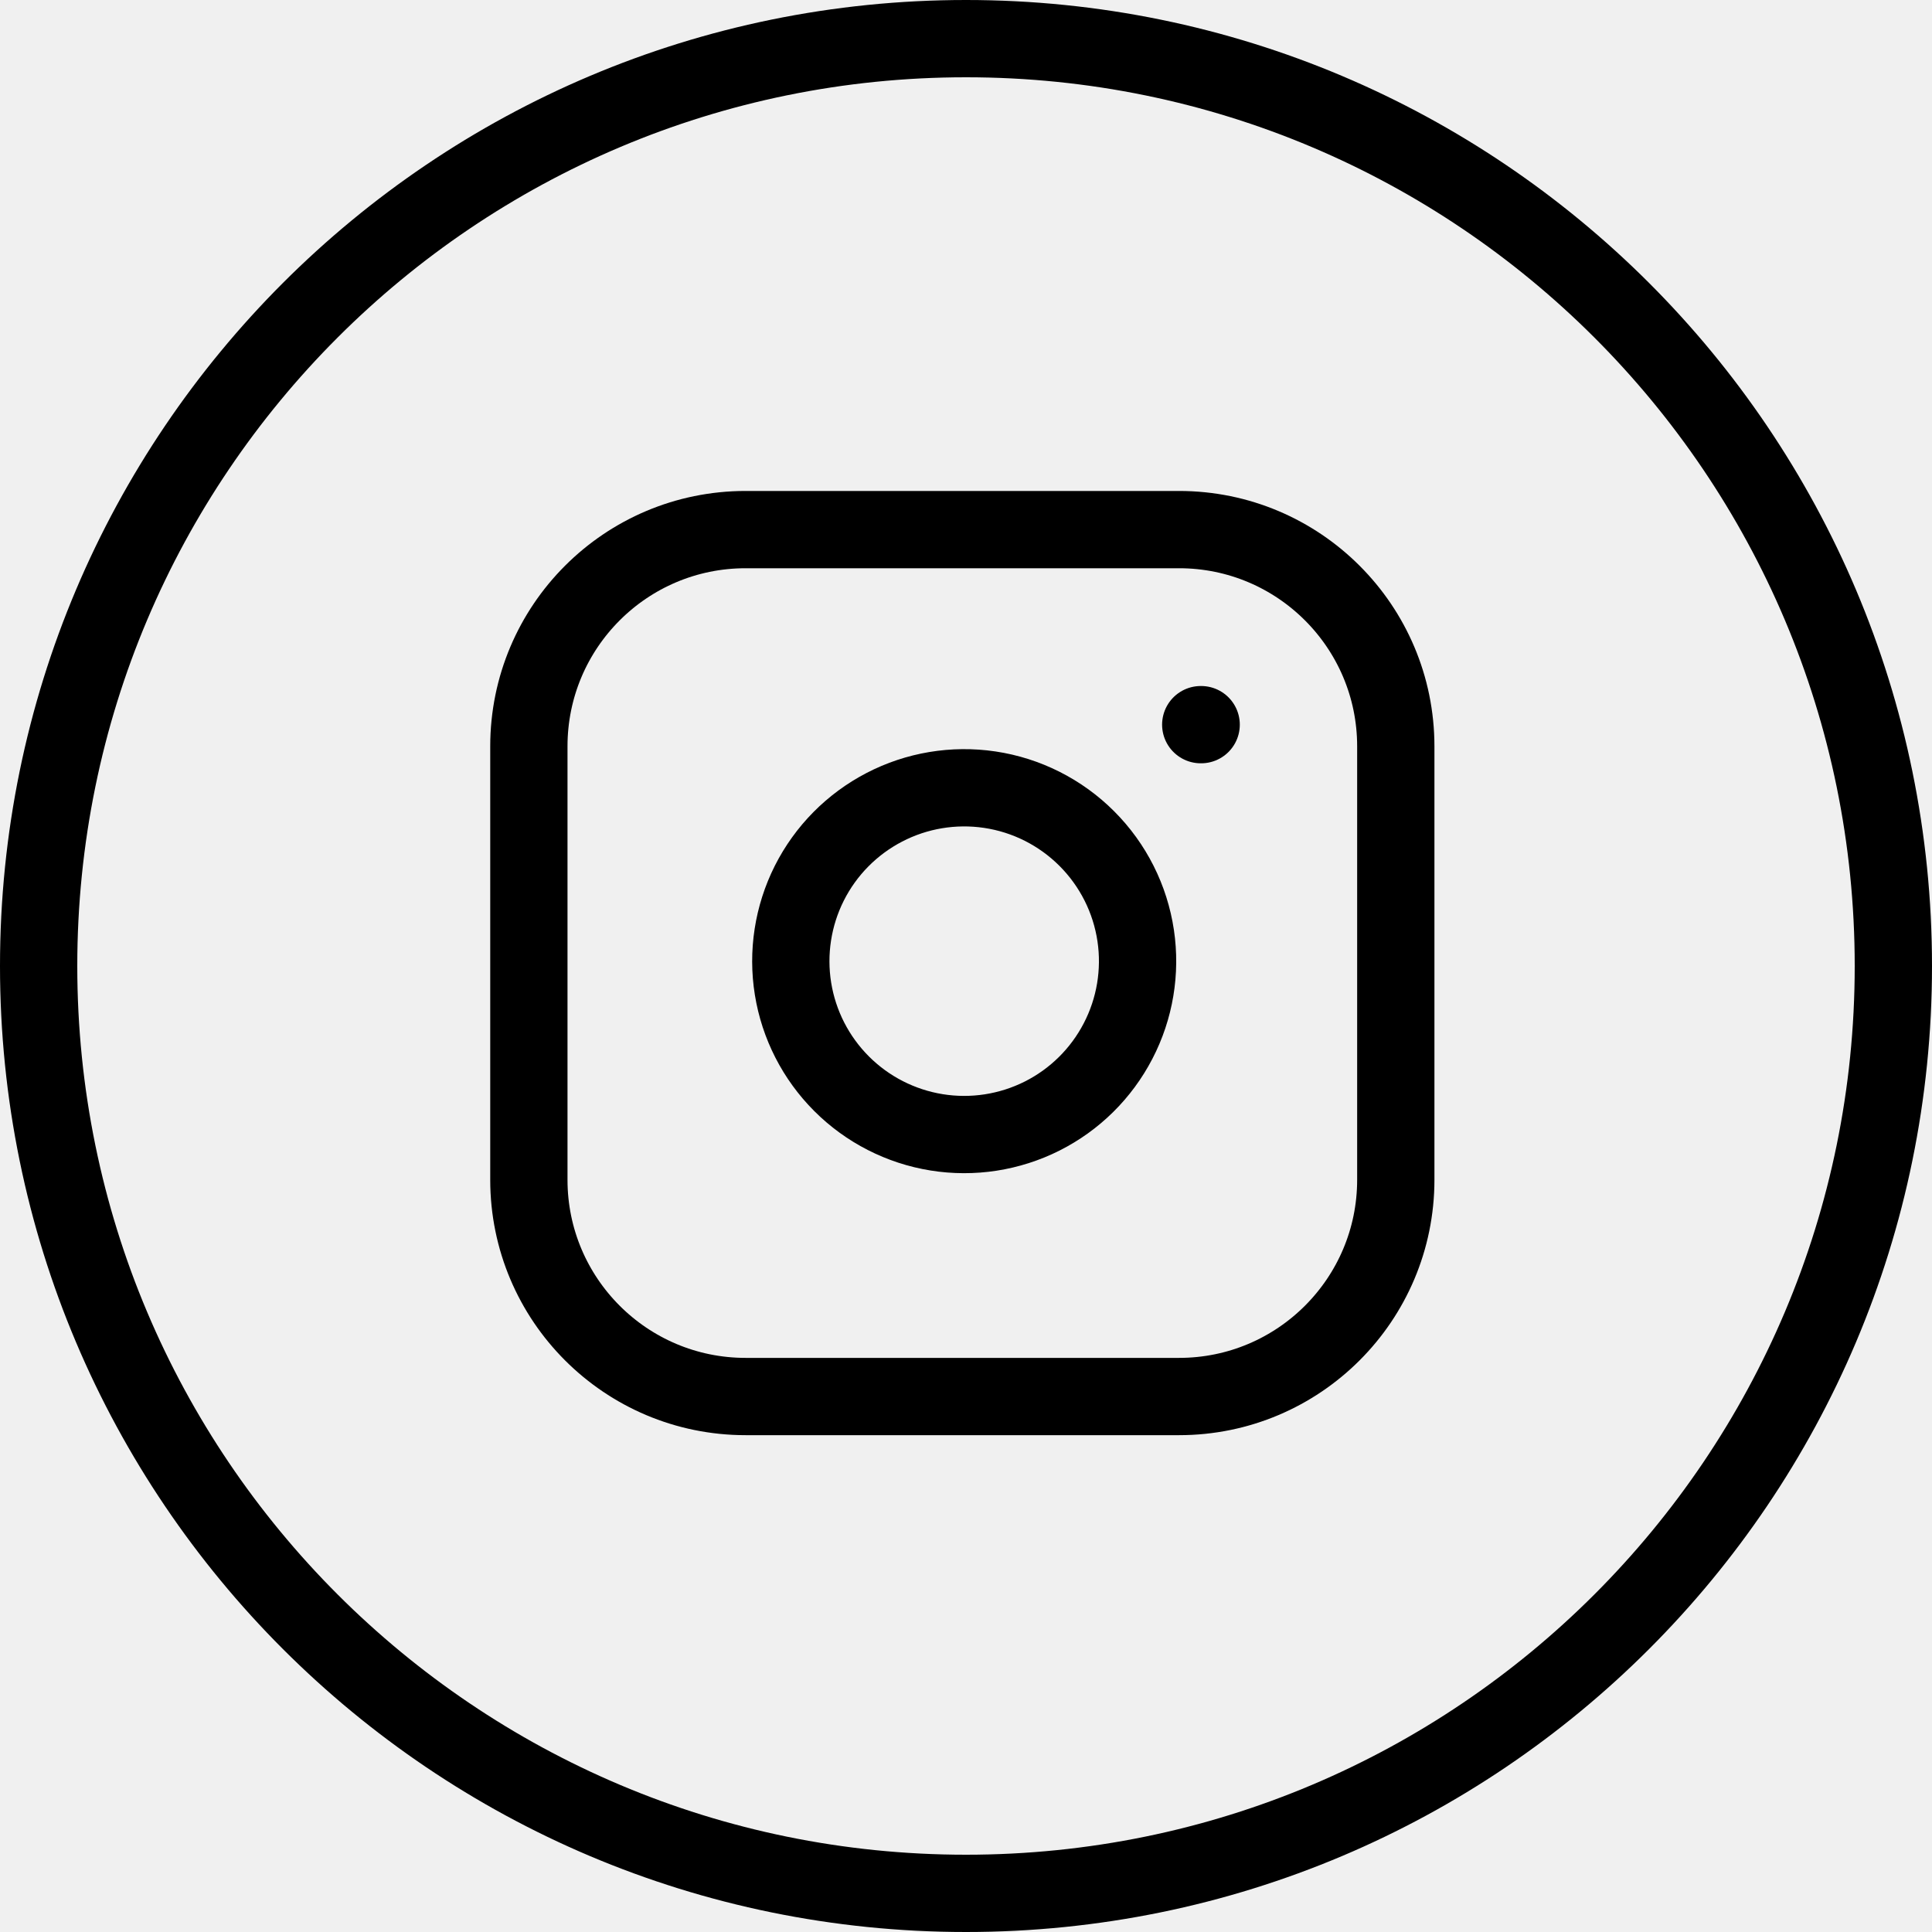
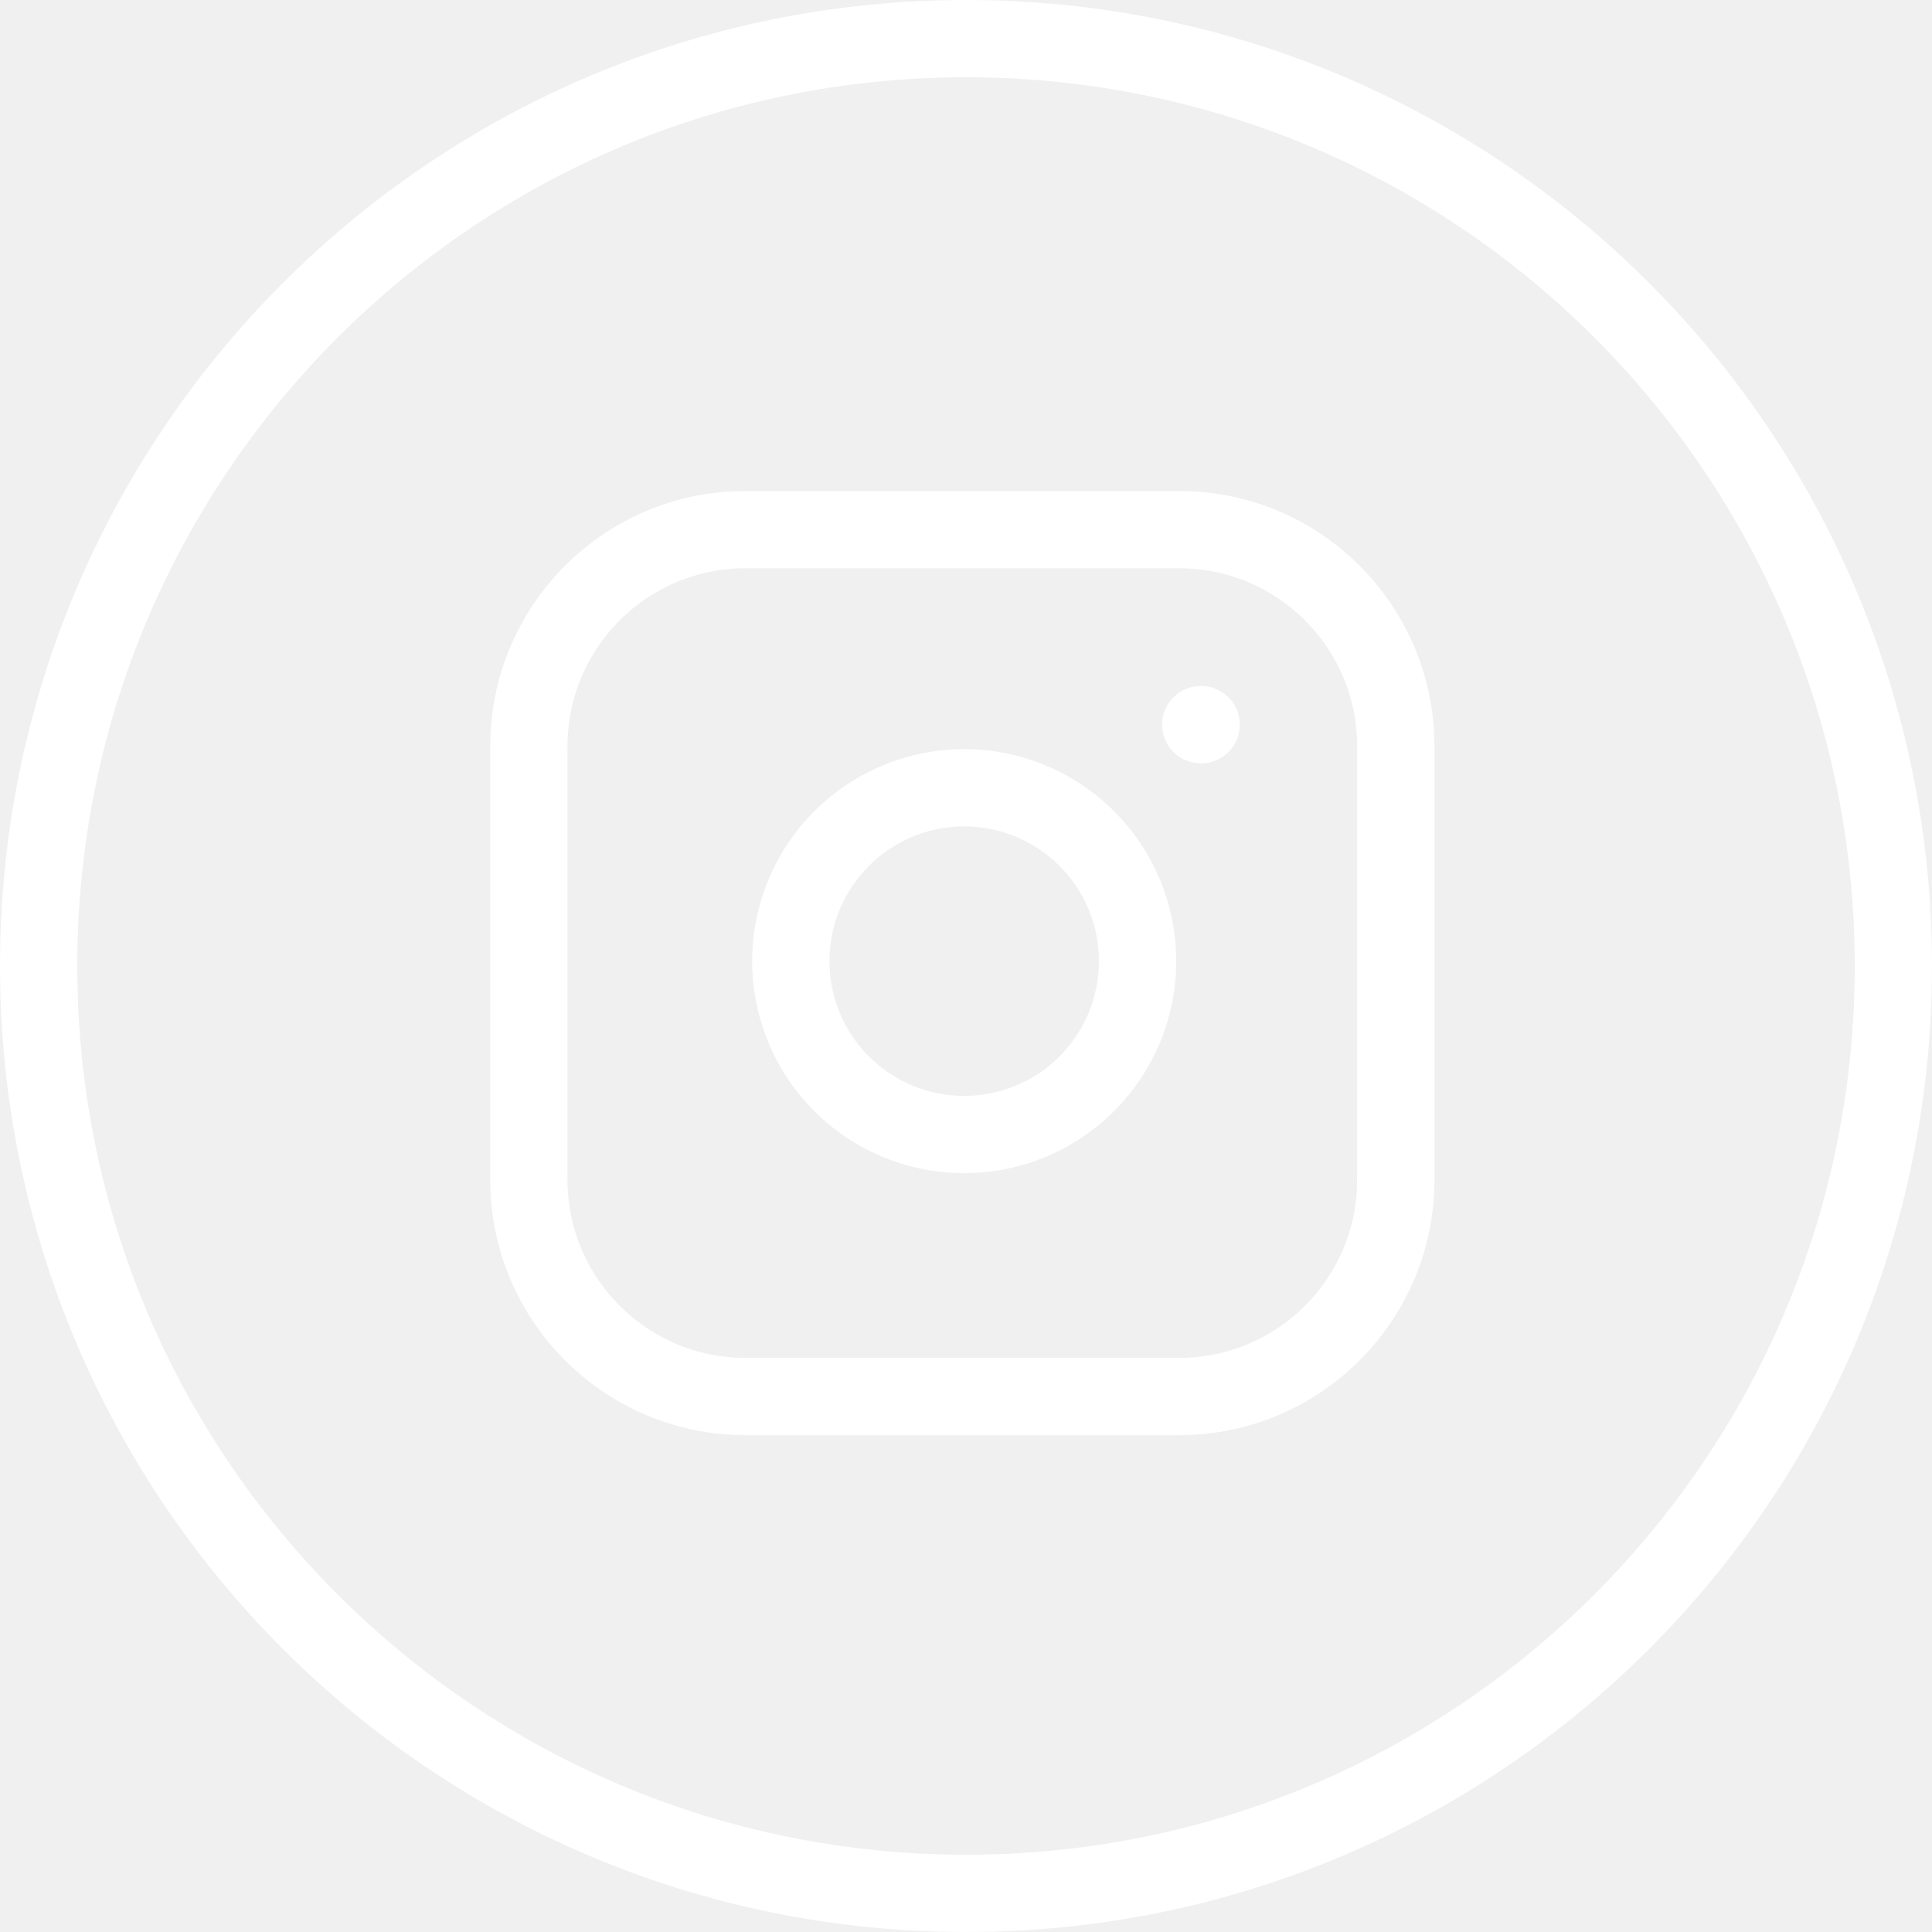
<svg xmlns="http://www.w3.org/2000/svg" width="50" height="50" viewBox="0 0 50 50" fill="none">
-   <path d="M30.514 13.706H19.296C16.198 13.706 13.687 16.217 13.687 19.315V30.533C13.687 33.63 16.198 36.142 19.296 36.142H30.514C33.611 36.142 36.123 33.63 36.123 30.533V19.315C36.123 16.217 33.611 13.706 30.514 13.706Z" stroke="black" stroke-width="2" stroke-linecap="round" stroke-linejoin="round" />
-   <path d="M29.392 24.217C29.53 25.15 29.371 26.104 28.936 26.941C28.502 27.779 27.814 28.459 26.971 28.883C26.128 29.307 25.172 29.455 24.241 29.305C23.309 29.155 22.448 28.715 21.781 28.048C21.113 27.38 20.673 26.52 20.523 25.588C20.373 24.656 20.521 23.701 20.945 22.857C21.37 22.014 22.049 21.327 22.887 20.892C23.724 20.457 24.678 20.298 25.612 20.436C26.564 20.577 27.445 21.021 28.126 21.702C28.807 22.383 29.251 23.264 29.392 24.217Z" stroke="black" stroke-width="2" stroke-linecap="round" stroke-linejoin="round" />
-   <path d="M31.075 18.754H31.086" stroke="black" stroke-width="2" stroke-linecap="round" stroke-linejoin="round" />
-   <circle cx="25" cy="25" r="24" stroke="black" stroke-width="2" />
+   <path d="M30.514 13.706H19.296C16.198 13.706 13.687 16.217 13.687 19.315V30.533C13.687 33.63 16.198 36.142 19.296 36.142H30.514C33.611 36.142 36.123 33.63 36.123 30.533V19.315C36.123 16.217 33.611 13.706 30.514 13.706Z" stroke="white" stroke-width="2" stroke-linecap="round" stroke-linejoin="round" />
+   <path d="M29.392 24.217C29.53 25.15 29.371 26.104 28.936 26.941C28.502 27.779 27.814 28.459 26.971 28.883C26.128 29.307 25.172 29.455 24.241 29.305C23.309 29.155 22.448 28.715 21.781 28.048C21.113 27.38 20.673 26.52 20.523 25.588C20.373 24.656 20.521 23.701 20.945 22.857C21.37 22.014 22.049 21.327 22.887 20.892C23.724 20.457 24.678 20.298 25.612 20.436C26.564 20.577 27.445 21.021 28.126 21.702C28.807 22.383 29.251 23.264 29.392 24.217Z" stroke="white" stroke-width="2" stroke-linecap="round" stroke-linejoin="round" />
+   <path d="M31.075 18.754H31.086" stroke="white" stroke-width="2" stroke-linecap="round" stroke-linejoin="round" />
+   <circle cx="25" cy="25" r="24" stroke="white" stroke-width="2" />
</svg>
